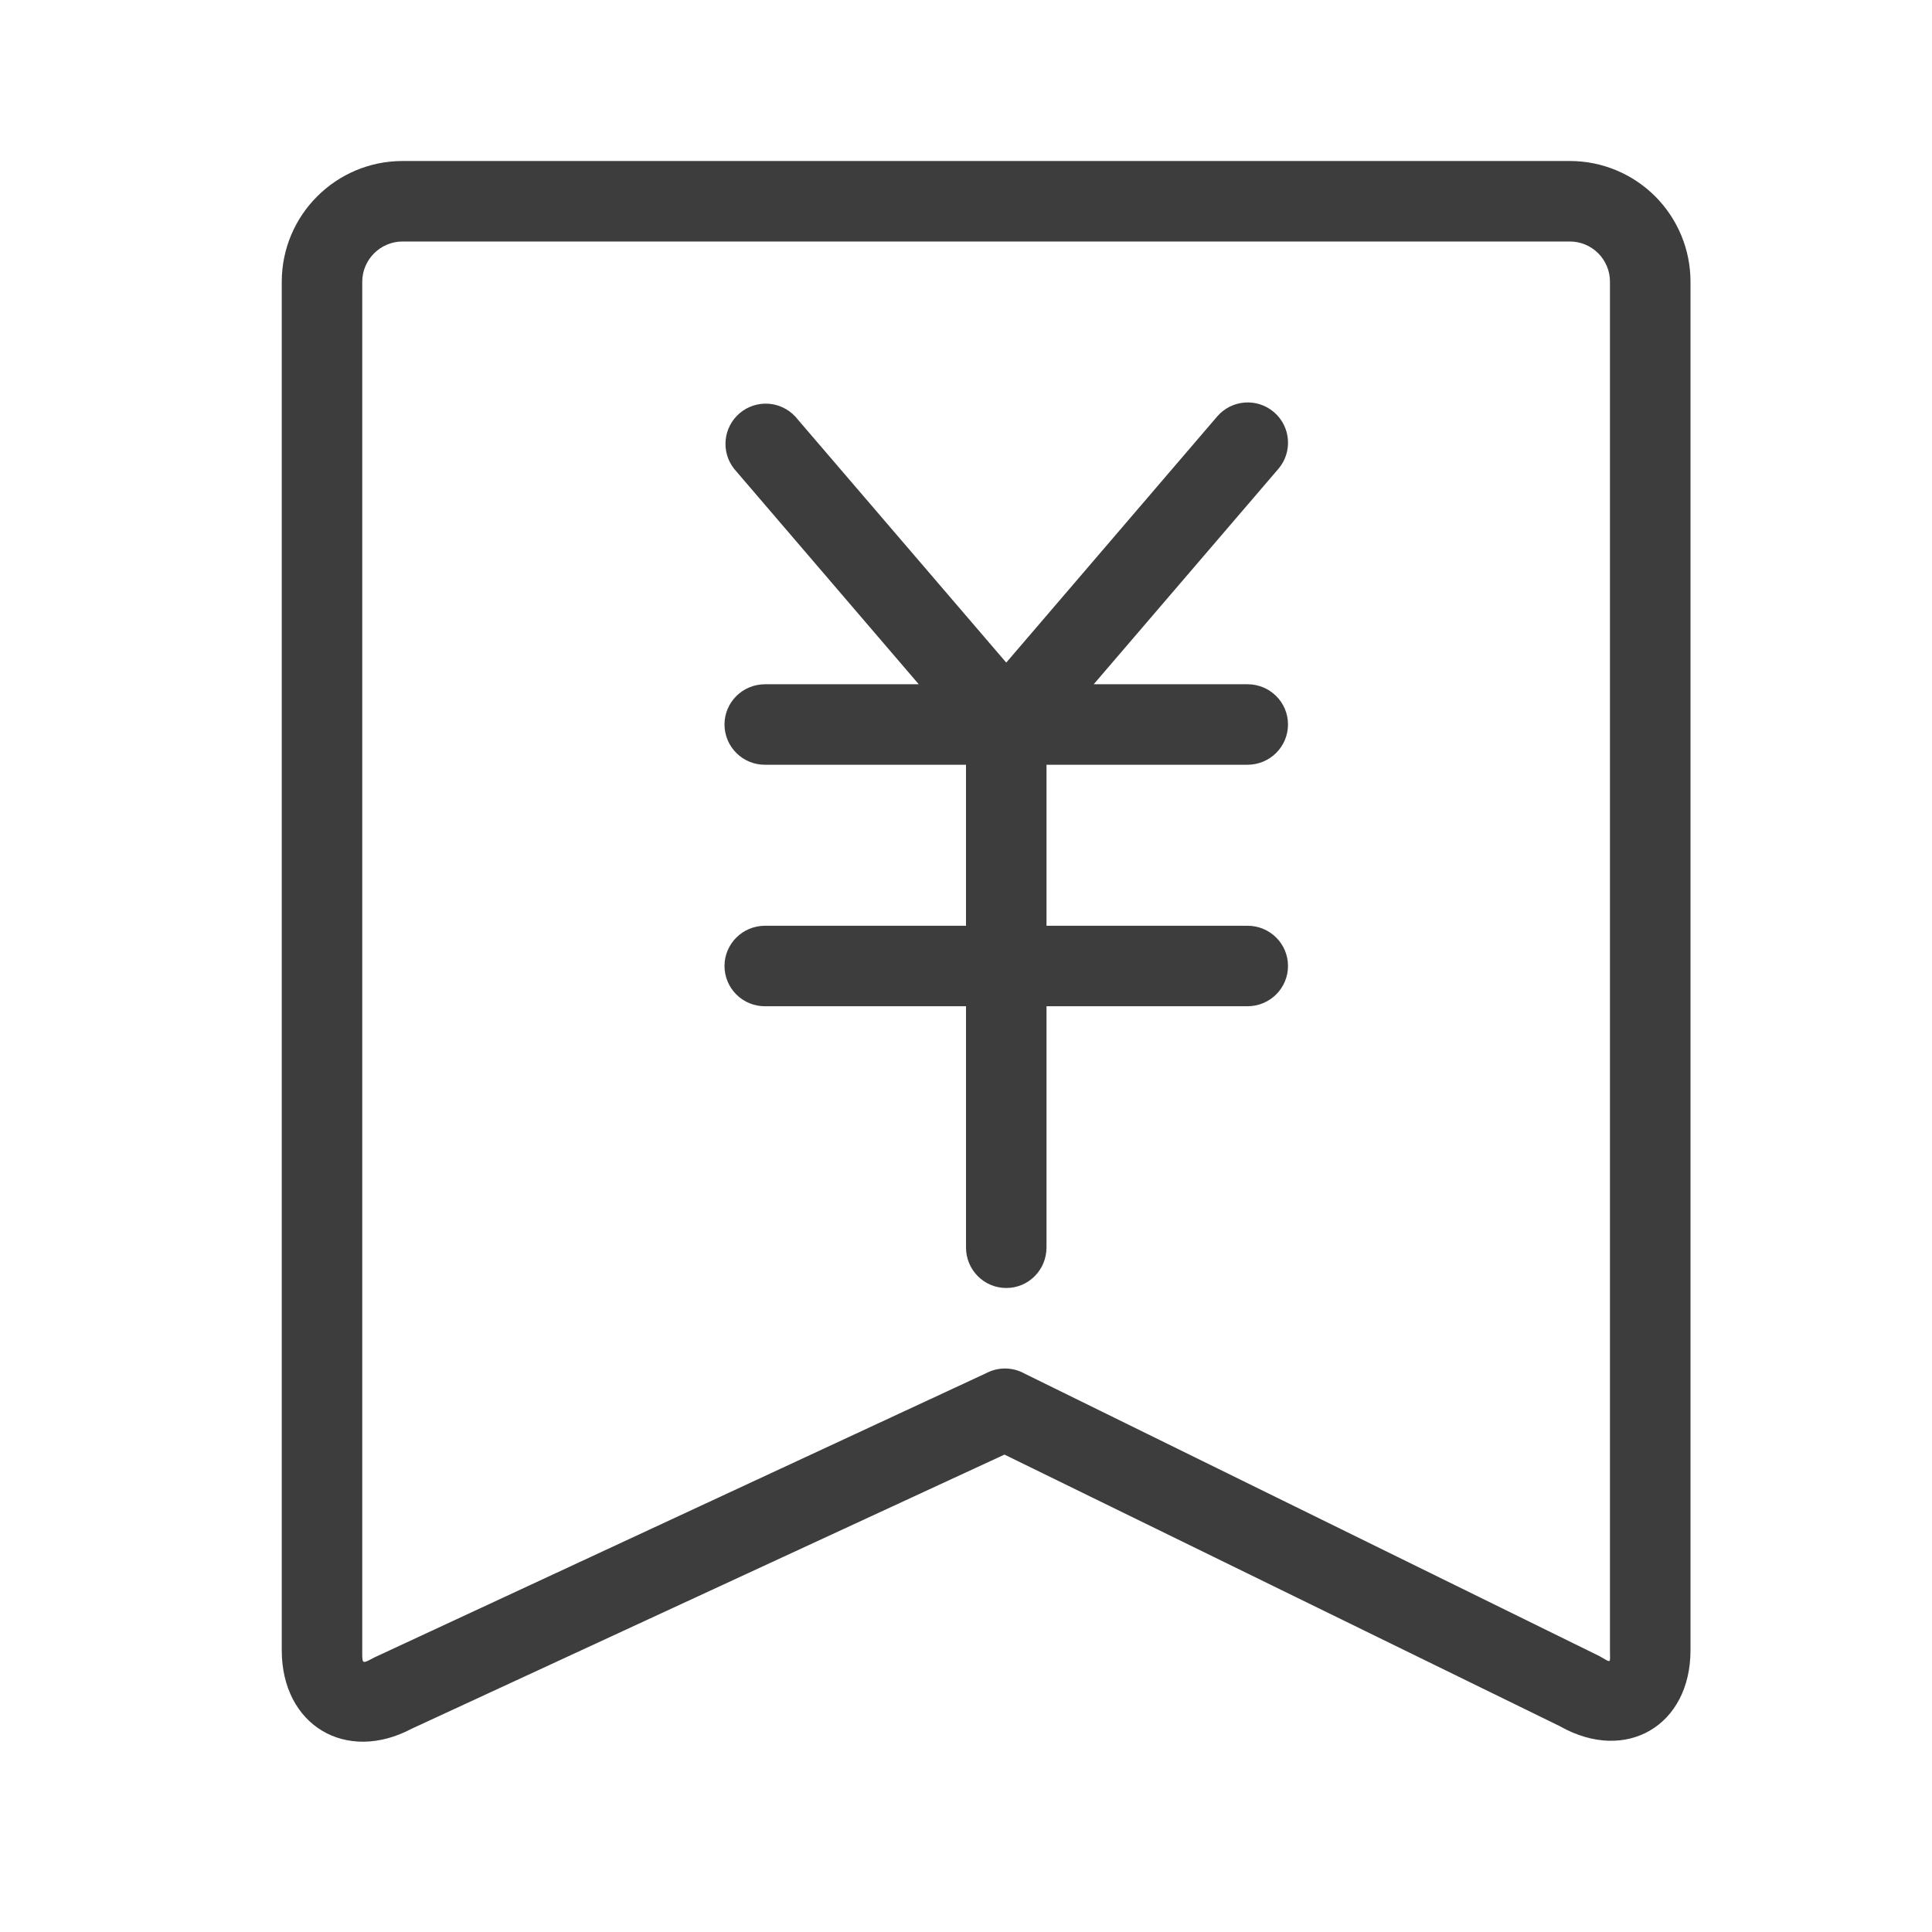
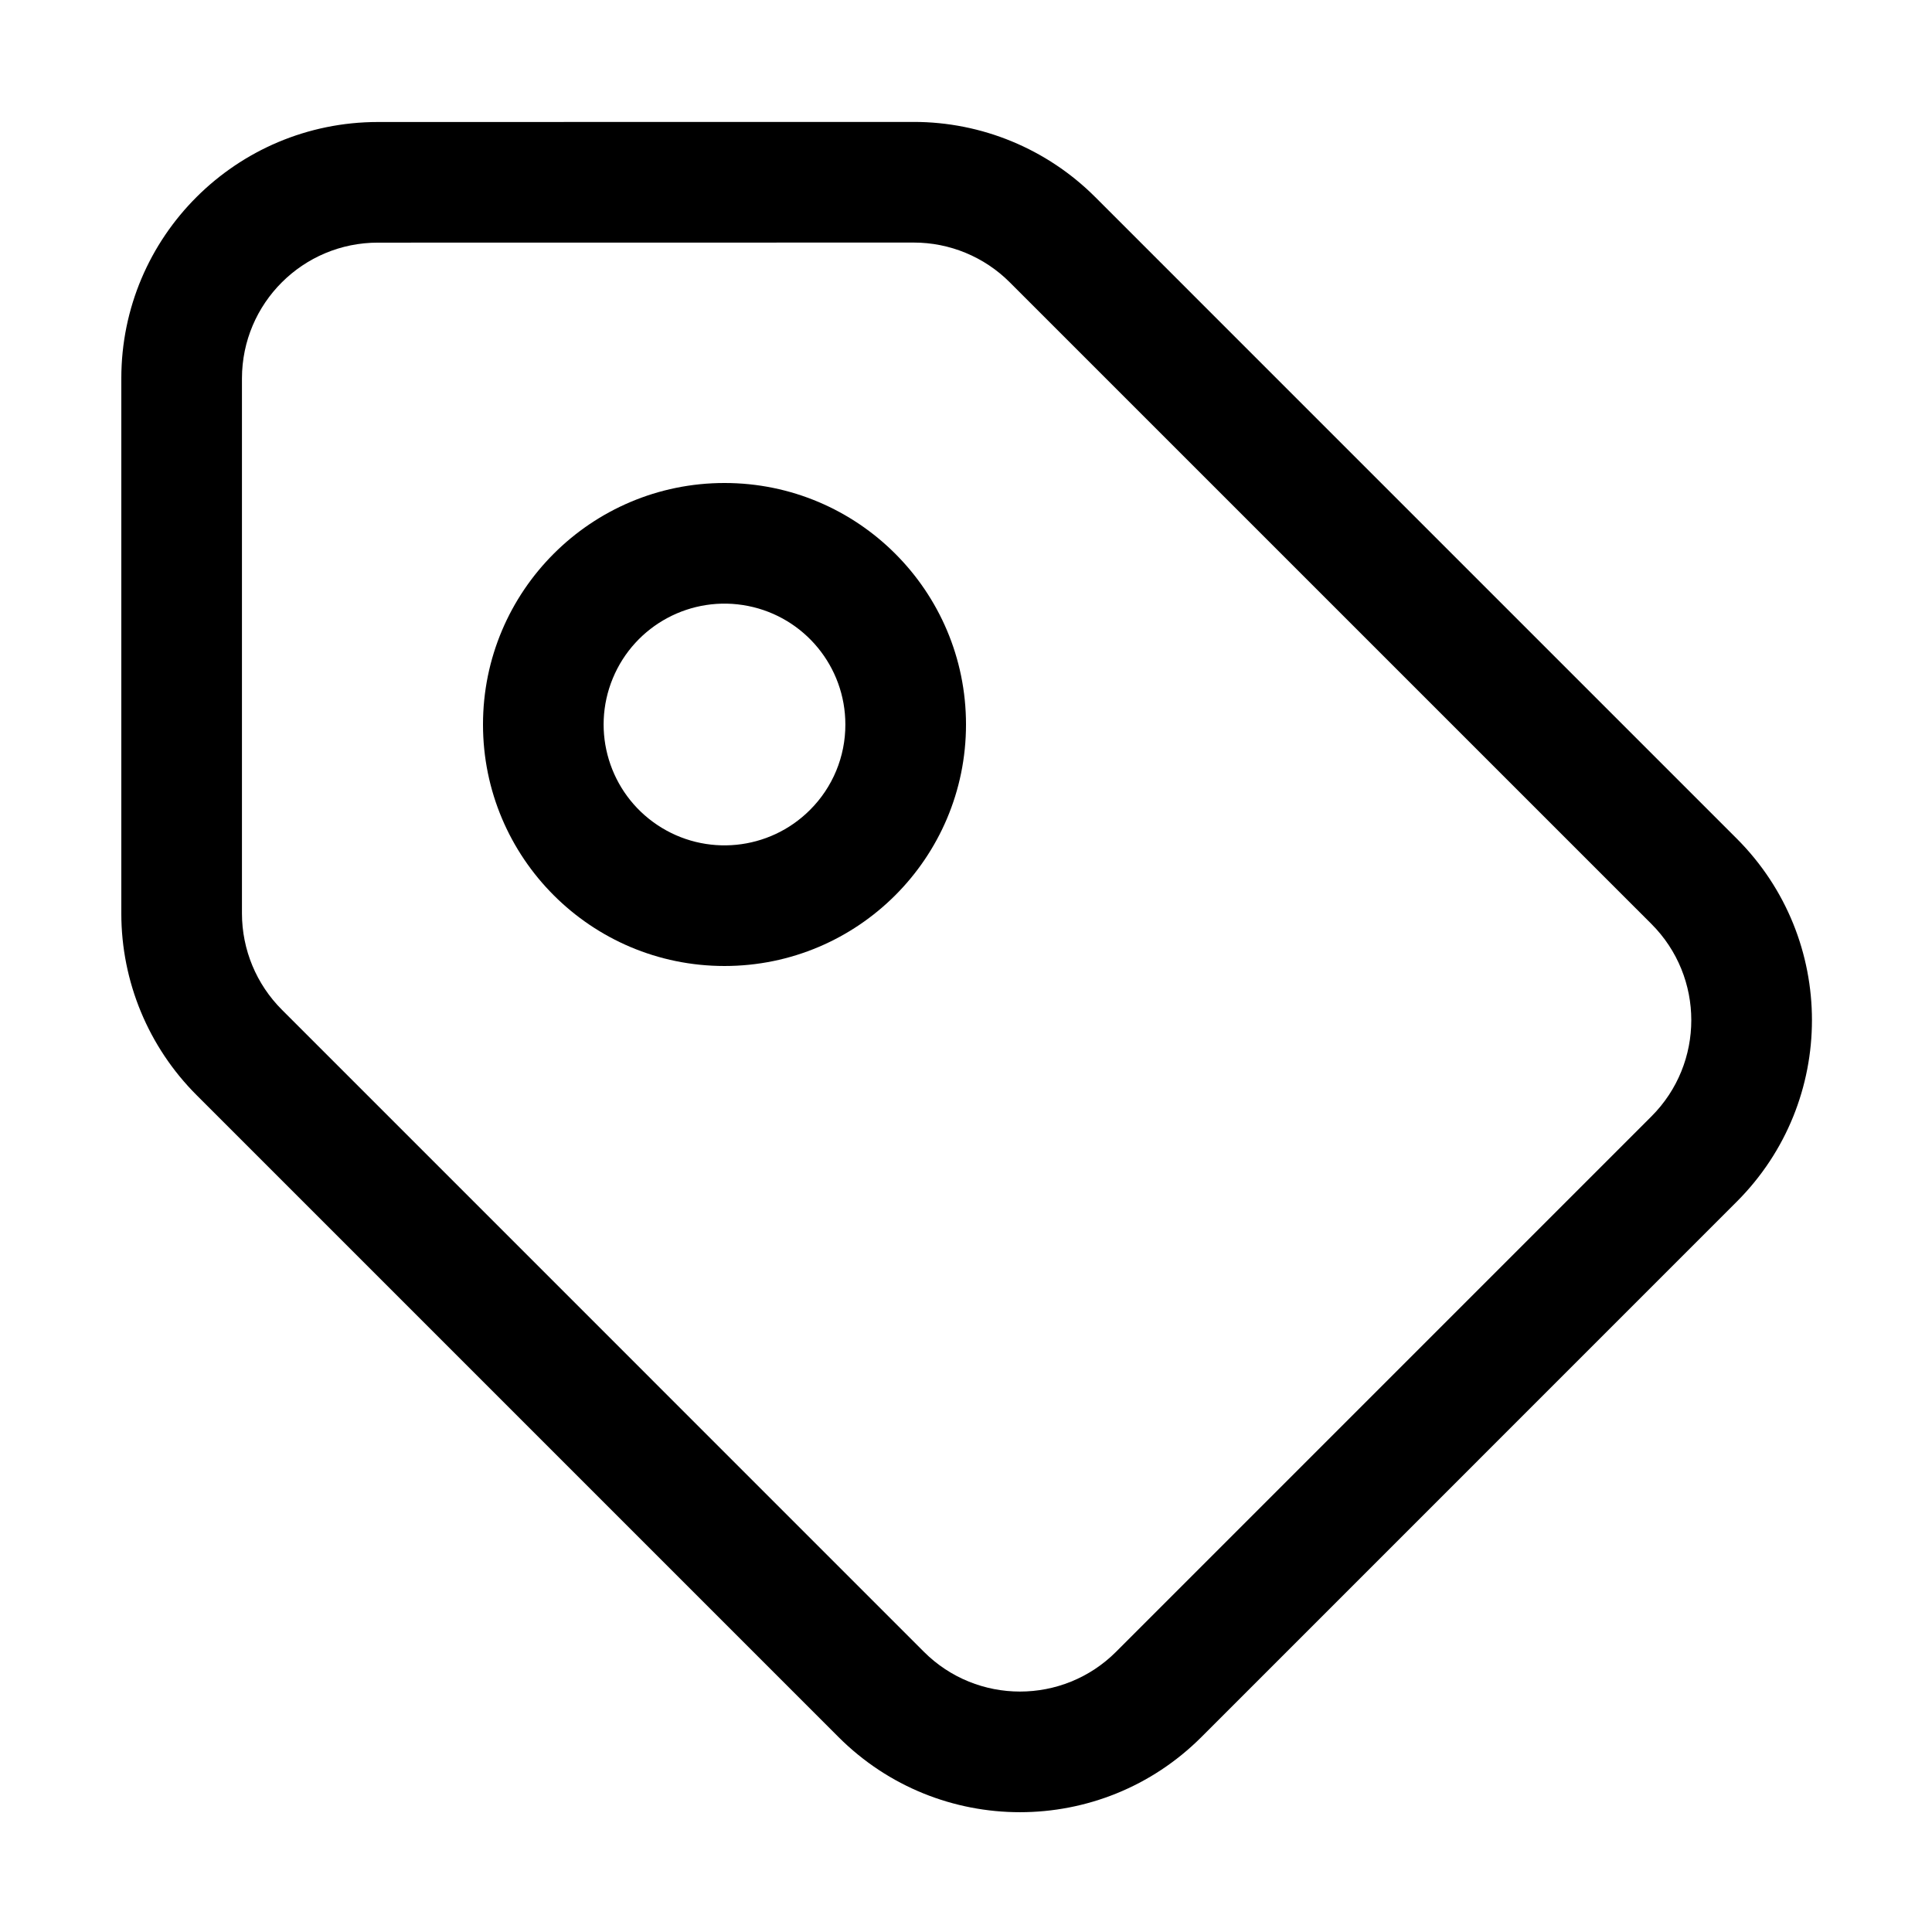
- <svg xmlns="http://www.w3.org/2000/svg" t="1634494066694" class="icon" viewBox="0 0 1024 1024" version="1.1" p-id="3379" width="200" height="200">
+ <svg xmlns="http://www.w3.org/2000/svg" t="1634531064963" class="icon" viewBox="0 0 1024 1024" version="1.1" p-id="2571" width="200" height="200">
  <defs>
    <style type="text/css" />
  </defs>
-   <path d="M826.965 915.029l-294.571-144.064-314.027 145.216C183.339 934.784 149.333 914.453 149.333 874.645V149.333A64.085 64.085 0 0 1 213.376 85.333h618.581A63.936 63.936 0 0 1 896 149.355V874.667c0 39.936-34.091 59.989-69.035 40.384zM192 149.376v725.269c0 7.573-0.32 7.381 6.4 3.84L522.667 727.829a21.333 21.333 0 0 1 20.437 0.235l304.725 149.76c6.464 3.627 5.483 4.181 5.483-3.2V149.376A21.269 21.269 0 0 0 831.957 128H213.376C201.621 128 192 137.6 192 149.355zM579.712 362.667h81.493c11.84 0 21.461 9.472 21.461 21.333 0 11.776-9.6 21.333-21.483 21.333H554.667v85.333h106.517c11.861 0 21.483 9.472 21.483 21.333 0 11.776-9.6 21.333-21.483 21.333H554.667v127.851c0 11.861-9.472 21.483-21.333 21.483-11.776 0-21.333-9.579-21.333-21.483V533.333h-106.517A21.355 21.355 0 0 1 384 512c0-11.776 9.6-21.333 21.483-21.333H512v-85.333h-106.517A21.355 21.355 0 0 1 384 384c0-11.776 9.6-21.333 21.483-21.333h81.472l-97.813-114.133a21.333 21.333 0 0 1 32.384-27.733L533.333 351.189l111.787-130.432a21.333 21.333 0 1 1 32.427 27.776L579.691 362.667z" fill="#3D3D3D" p-id="3380" />
+   <path d="M920.529 444.496l-340.111-340.115a135.932 135.932 0 0 0-96.156-39.759L200.418 64.663h-0.018C125.276 64.663 64.301 125.409 64.301 200.548v283.674a136.091 136.091 0 0 0 39.881 96.199l340.23 340.241a136.023 136.023 0 0 0 192.37 0l283.746-283.761c53.128-53.132 53.128-139.278 0-192.406z m-45.21 147.192l-283.746 283.761a72.065 72.065 0 0 1-101.925 0l-340.212-340.241A72.187 72.187 0 0 1 128.242 484.219V200.548A72.021 72.021 0 0 1 200.396 128.603l283.844-0.04a71.888 71.888 0 0 1 50.935 21.053l340.115 340.104a72.104 72.104 0 0 1 0.029 101.968z" fill="" p-id="2572" />
+   <path d="M384.002 255.999c-70.695 0-128.003 57.308-128.003 128.003S313.307 511.998 384.002 511.998s128-57.308 128-128S454.69 255.999 384.002 255.999z m45.296 173.296a64.059 64.059 0 1 1 18.759-45.293 63.64 63.64 0 0 1-18.763 45.293z" fill="" p-id="2573" />
</svg>
